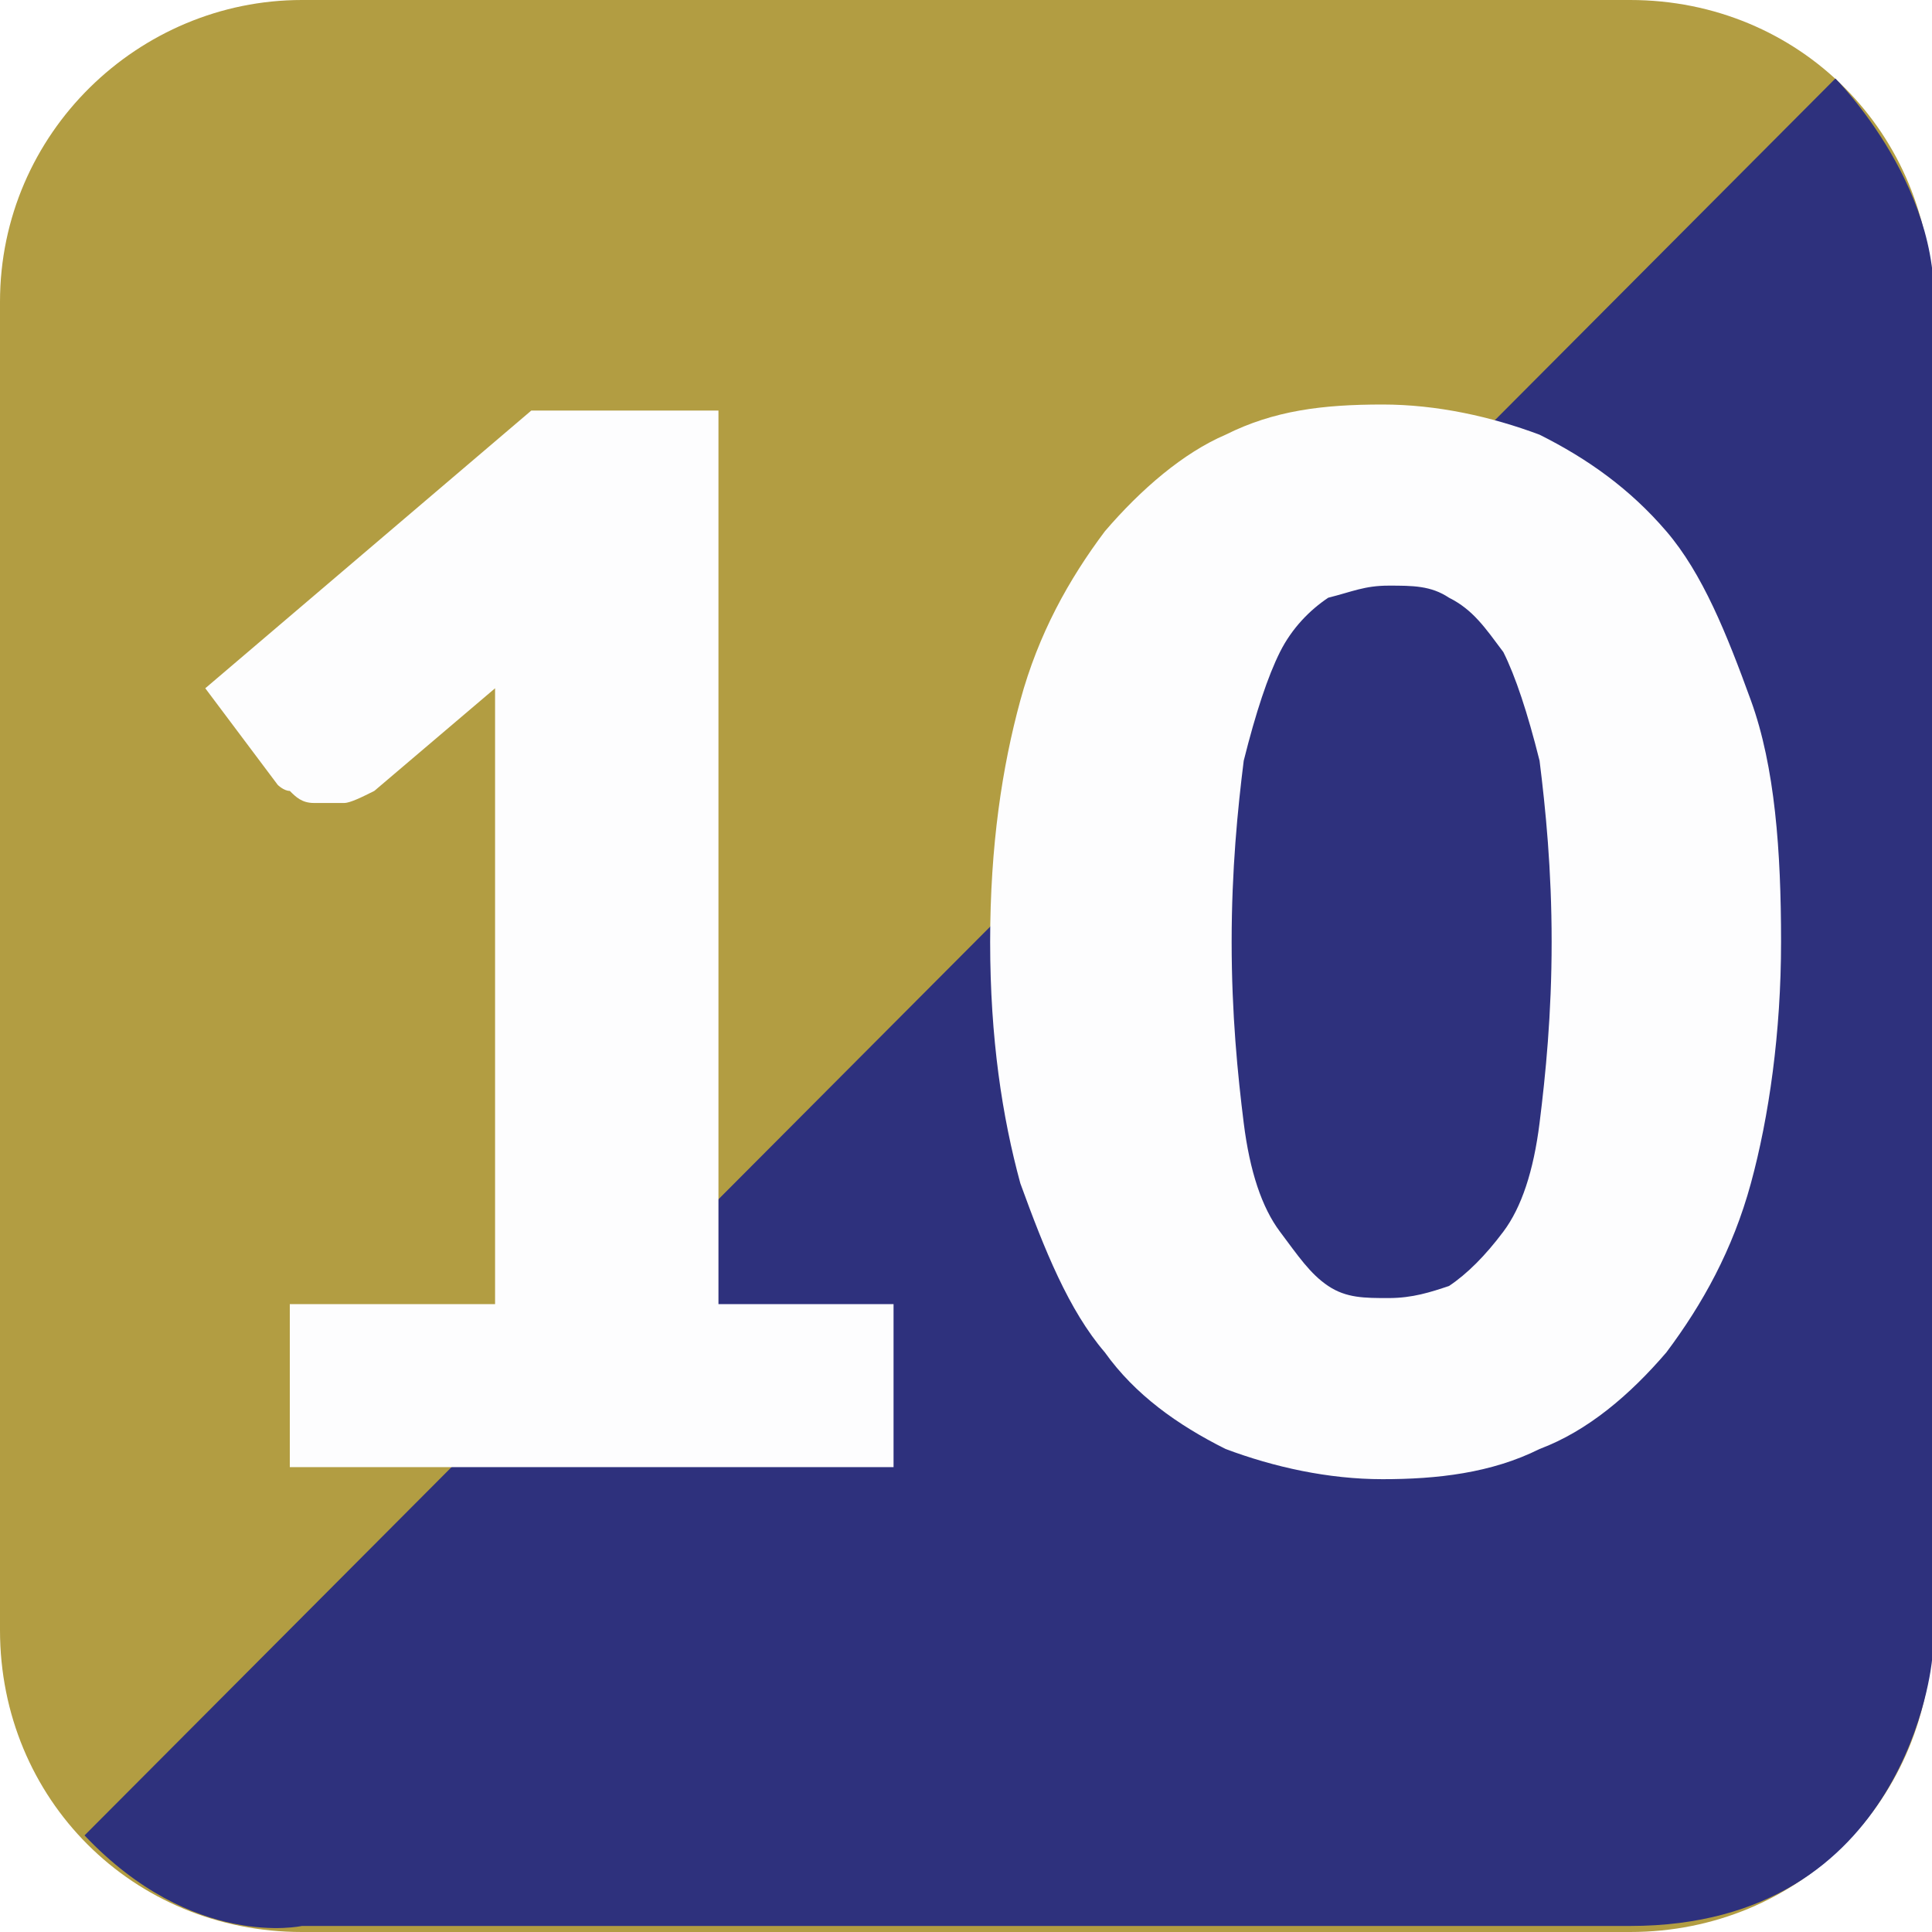
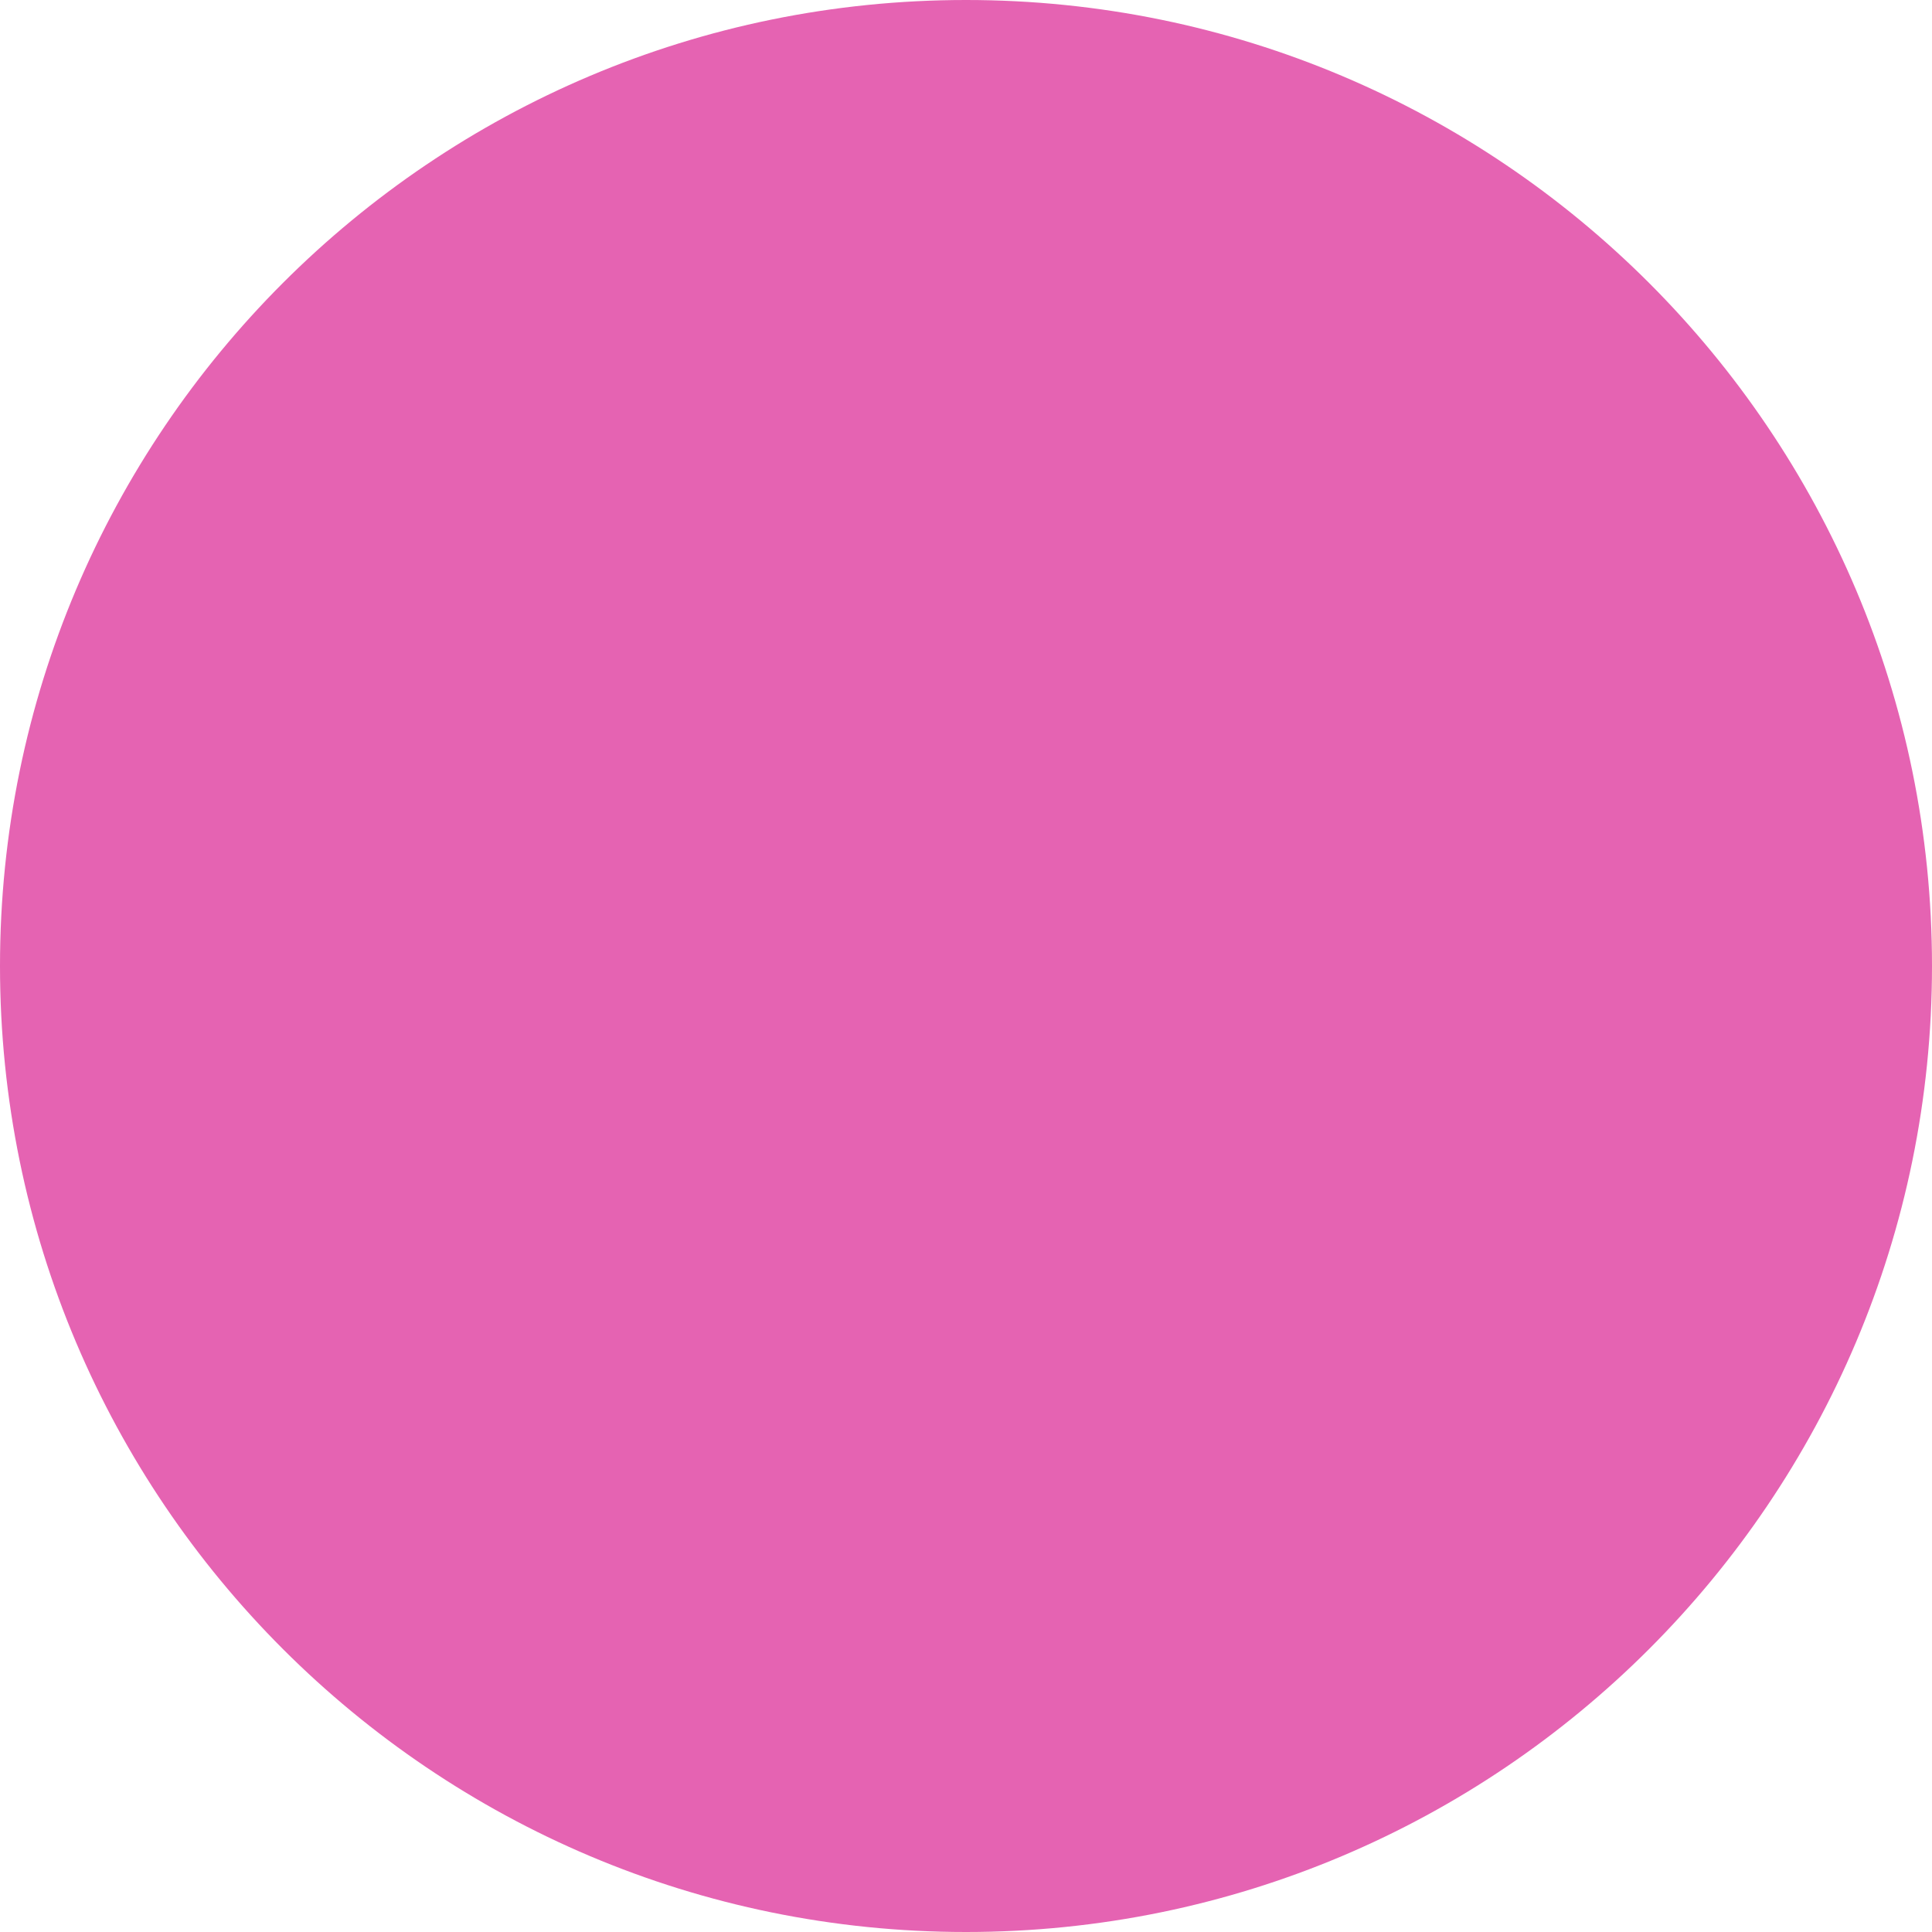
- <svg xmlns="http://www.w3.org/2000/svg" version="1.1" id="Layer_1" x="0px" y="0px" viewBox="0 0 32 32" enable-background="new 0 0 32 32" xml:space="preserve">
-   <g id="_x31__1_">
-     <path fill="#B29D42" d="M32,27V5c0-2.8-2.2-5-5-5L5,0C2.3,0,0,2.2,0,5l0,22c0,2.8,2.2,5,5,5h22C29.8,32,32,29.8,32,27z" />
-     <path fill="#2E317D" d="M1.4,30.4l29-29.1c0,0,1.9,1.9,1.6,4.1v22.1c0,0-0.4,4.4-5,4.4H5C5,31.9,3.2,32.3,1.4,30.4z" />
-     <g>
-       <path fill="#FDFDFE" d="M14.8,21.6v2.7h-10v-2.7h3.4v-8.8c0-0.2,0-0.5,0-0.7c0-0.2,0-0.5,0-0.7l-2,1.7c-0.2,0.1-0.4,0.2-0.5,0.2    c-0.2,0-0.3,0-0.5,0c-0.2,0-0.3-0.1-0.4-0.2C4.7,13.1,4.6,13,4.6,13l-1.2-1.6l5.4-4.6h3.1v14.8H14.8z" />
-       <path fill="#FDFDFE" d="M29.5,15.6c0,1.5-0.2,2.9-0.5,4c-0.3,1.1-0.8,2-1.4,2.8c-0.6,0.7-1.3,1.3-2.1,1.6    c-0.8,0.4-1.7,0.5-2.6,0.5c-0.9,0-1.8-0.2-2.6-0.5c-0.8-0.4-1.5-0.9-2-1.6c-0.6-0.7-1-1.7-1.4-2.8c-0.3-1.1-0.5-2.4-0.5-4    s0.2-2.9,0.5-4c0.3-1.1,0.8-2,1.4-2.8c0.6-0.7,1.3-1.3,2-1.6c0.8-0.4,1.6-0.5,2.6-0.5c0.9,0,1.8,0.2,2.6,0.5    c0.8,0.4,1.5,0.9,2.1,1.6s1,1.7,1.4,2.8C29.4,12.7,29.5,14.1,29.5,15.6z M25.7,15.6c0-1.2-0.1-2.2-0.2-3c-0.2-0.8-0.4-1.4-0.6-1.8    c-0.3-0.4-0.5-0.7-0.9-0.9c-0.3-0.2-0.6-0.2-1-0.2s-0.6,0.1-1,0.2c-0.3,0.2-0.6,0.5-0.8,0.9c-0.2,0.4-0.4,1-0.6,1.8    c-0.1,0.8-0.2,1.8-0.2,3c0,1.2,0.1,2.2,0.2,3c0.1,0.8,0.3,1.4,0.6,1.8s0.5,0.7,0.8,0.9c0.3,0.2,0.6,0.2,1,0.2s0.7-0.1,1-0.2    c0.3-0.2,0.6-0.5,0.9-0.9s0.5-1,0.6-1.8C25.6,17.8,25.7,16.8,25.7,15.6z" />
-     </g>
-   </g>
+ <svg xmlns="http://www.w3.org/2000/svg" id="Layer_1" data-name="Layer 1" viewBox="0 0 32 32">
+   <defs>
+     <style>.cls-1{fill:#e563b2;}</style>
+   </defs>
+   <circle class="cls-1" cx="16" cy="16" r="16" />
</svg>
